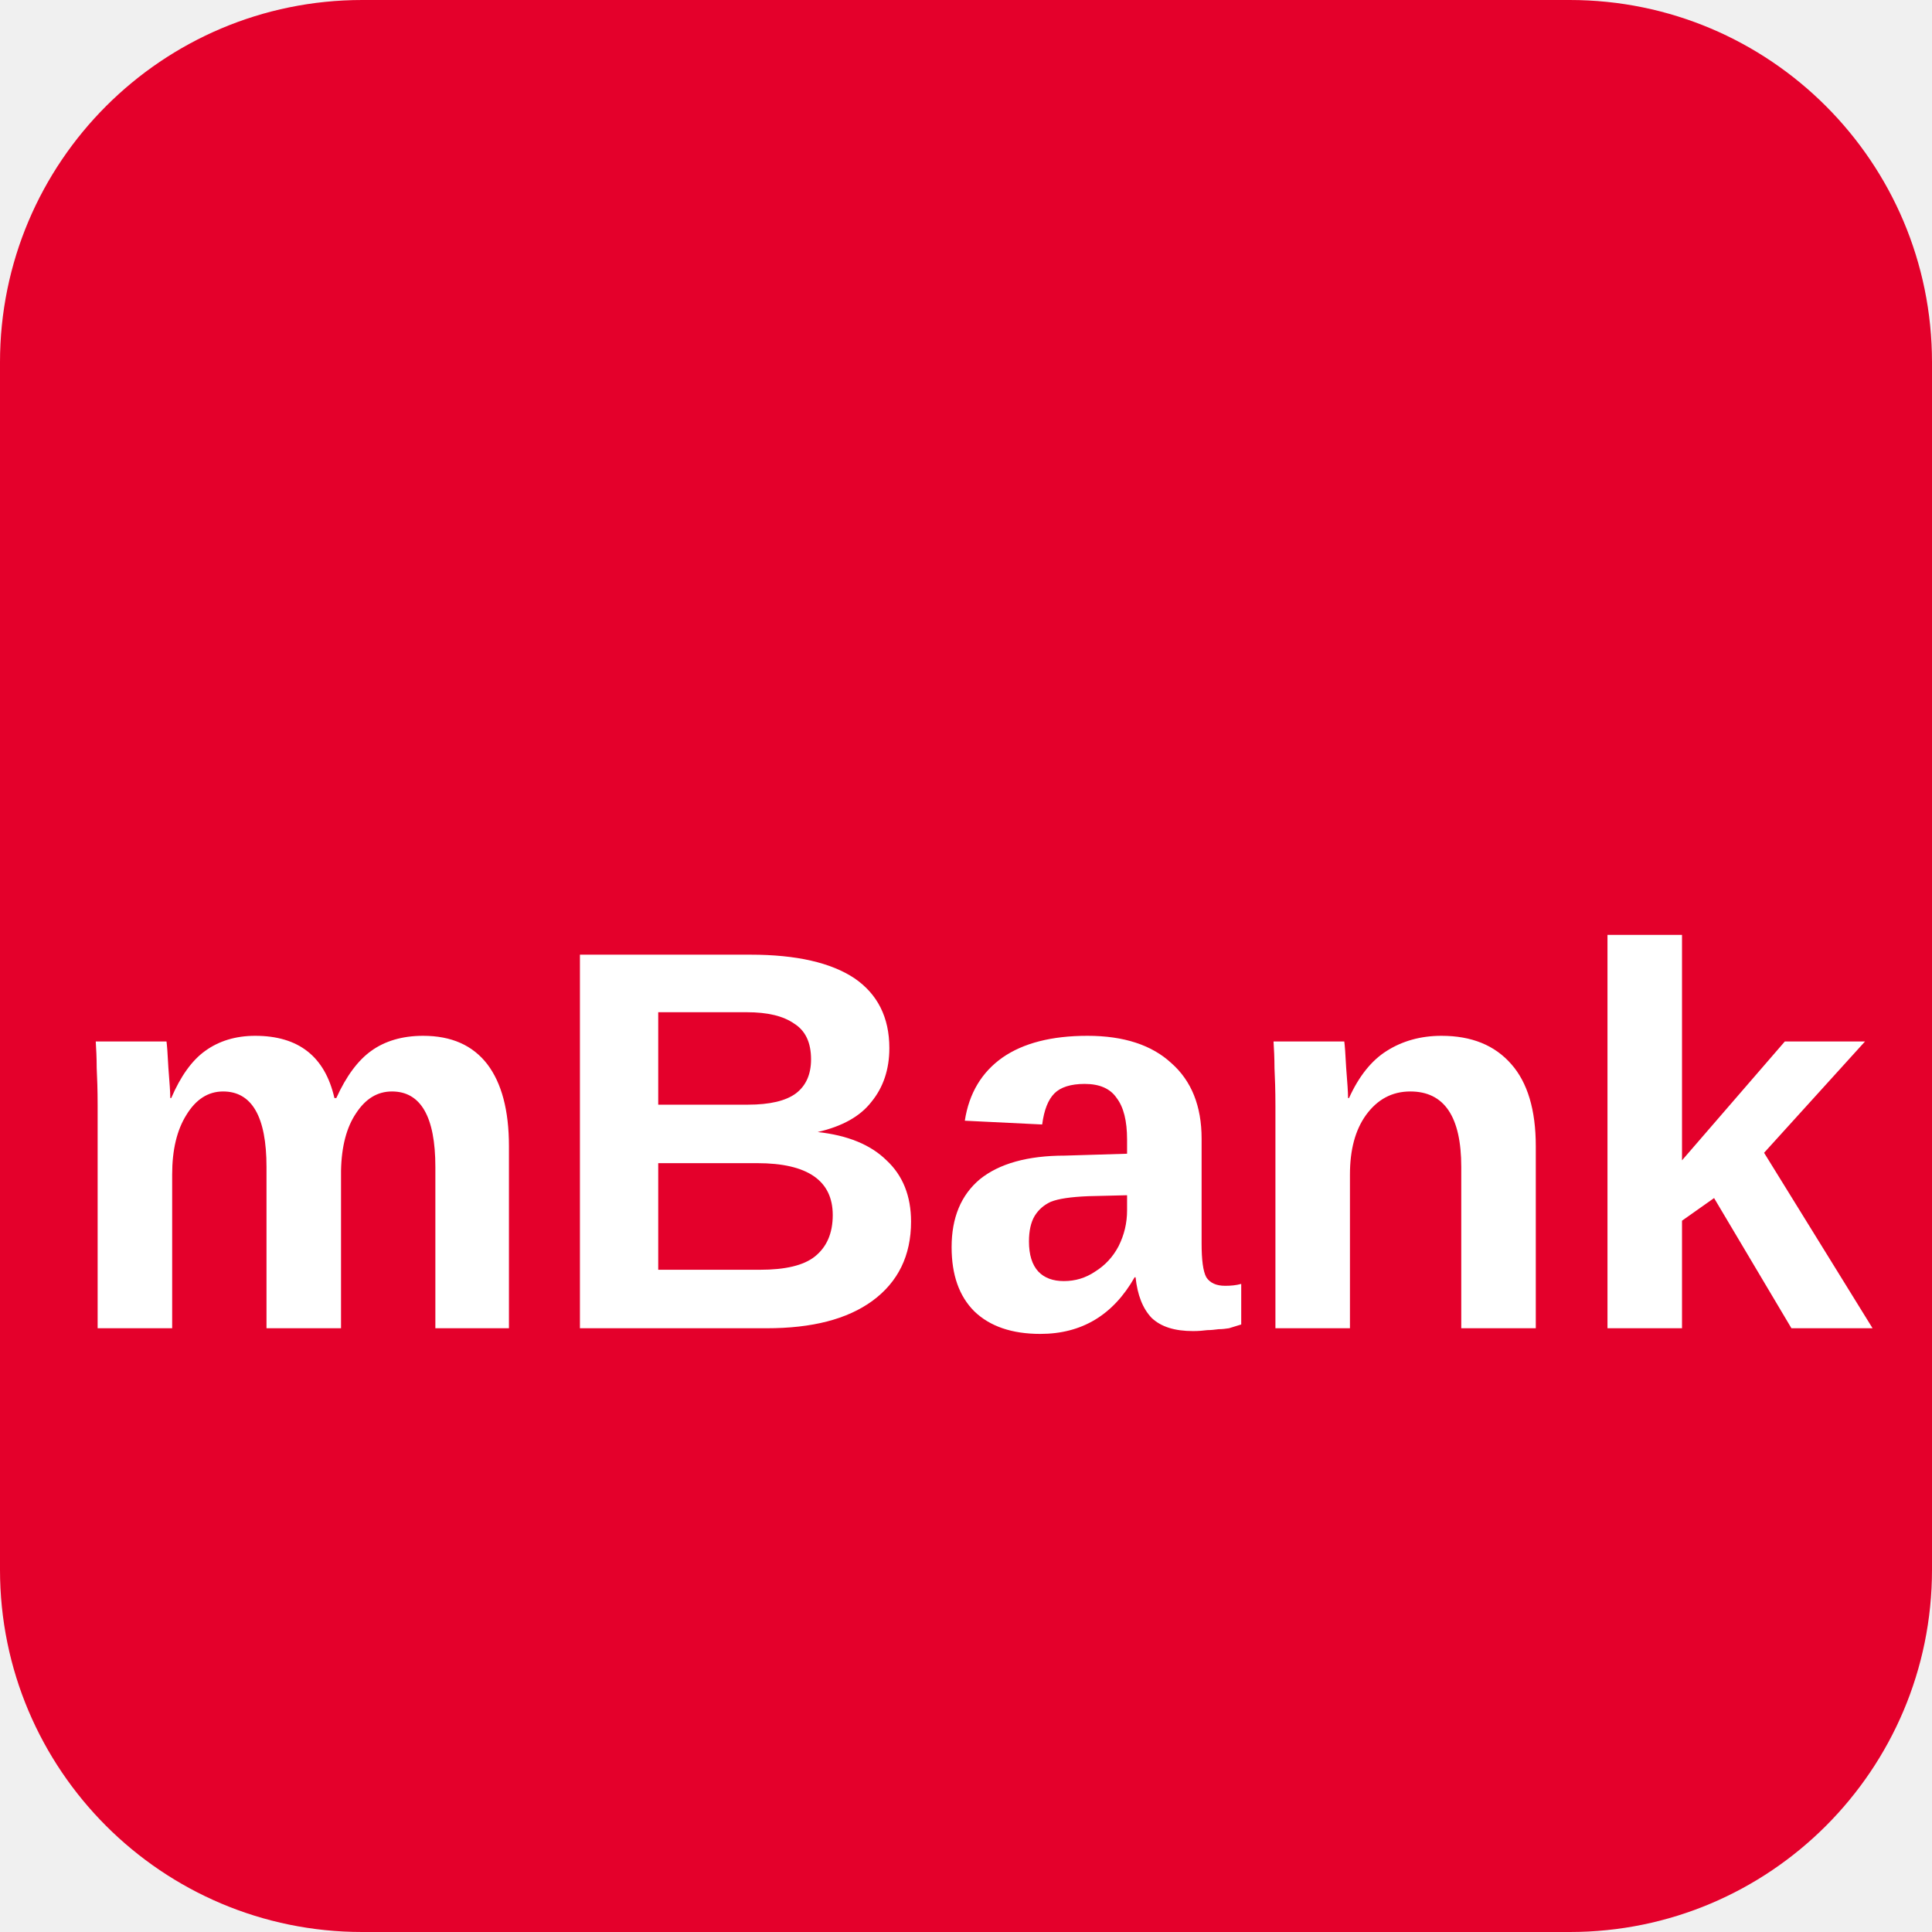
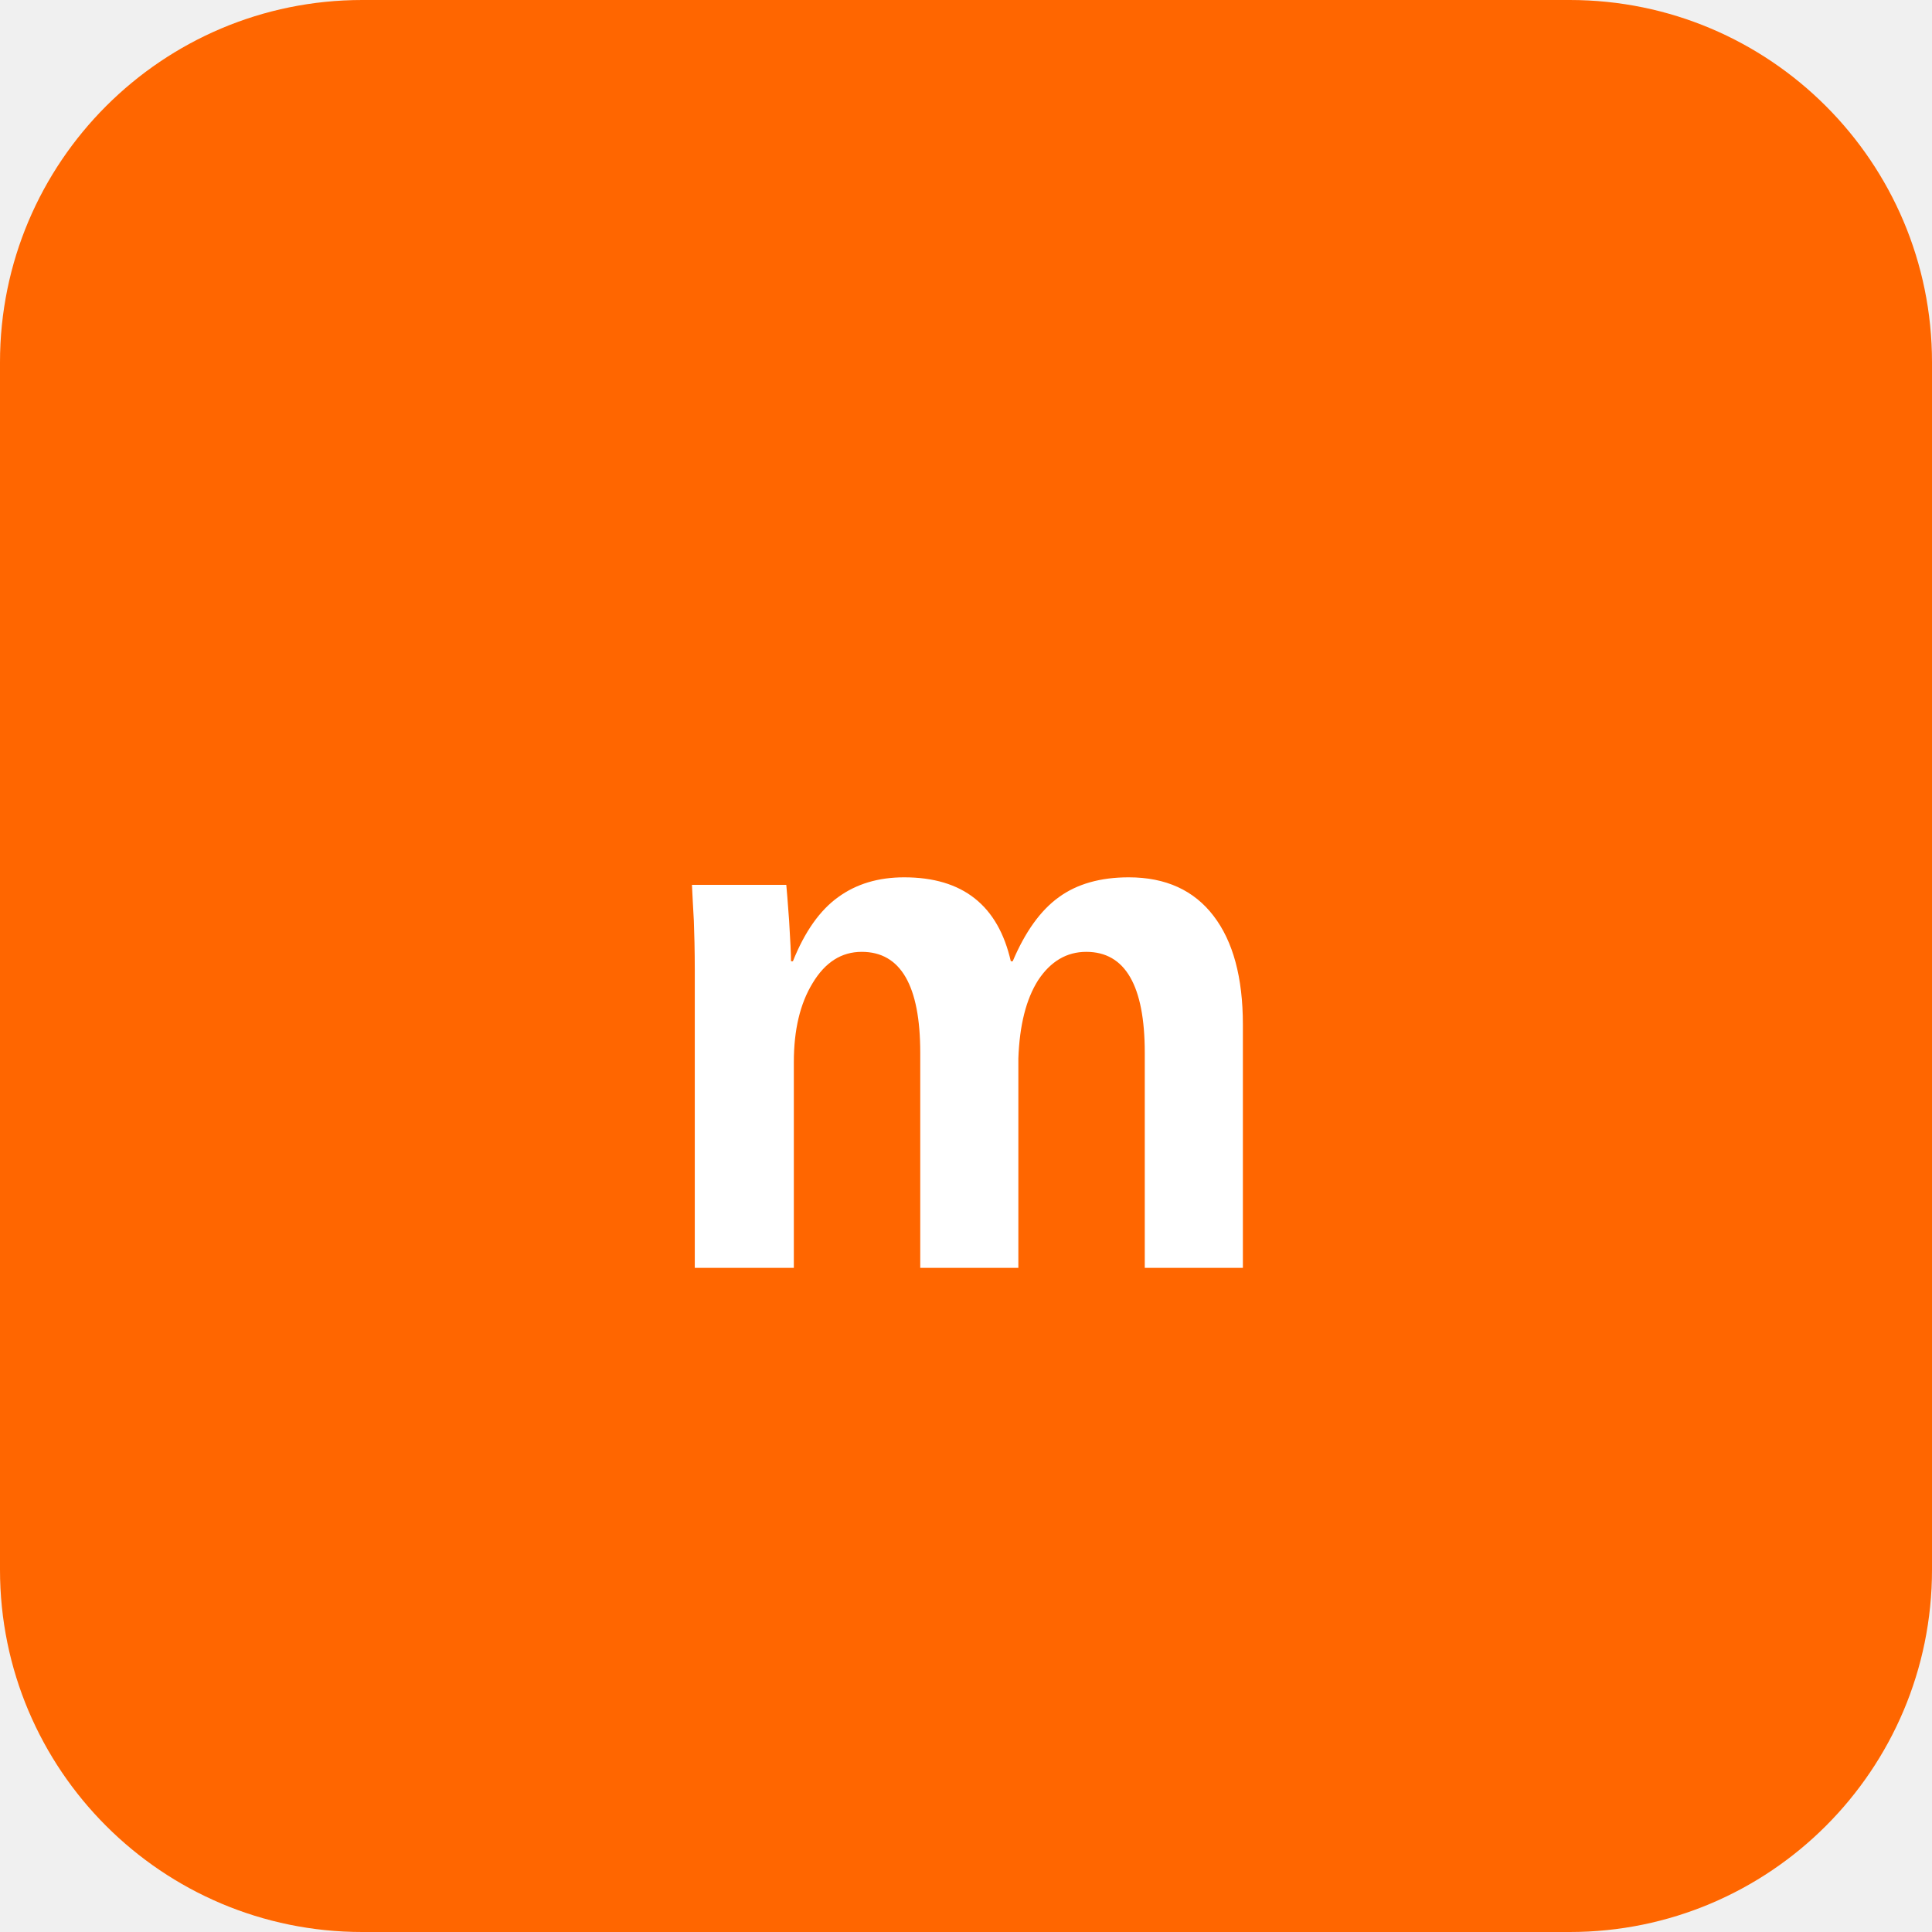
<svg xmlns="http://www.w3.org/2000/svg" viewBox="0 0 32 32" fill="none">
-   <rect width="32" height="32" rx="6" fill="#E4002B" />
-   <text x="16" y="22" text-anchor="middle" font-family="Arial,sans-serif" font-weight="700" font-size="9" fill="#fff">mBank</text>
+   <rect width="32" height="32" rx="6" fill="#FF6600" />
+   <text x="16" y="21" text-anchor="middle" font-family="Arial,Helvetica,sans-serif" font-weight="700" font-size="12" fill="#fff">m</text>
</svg>
